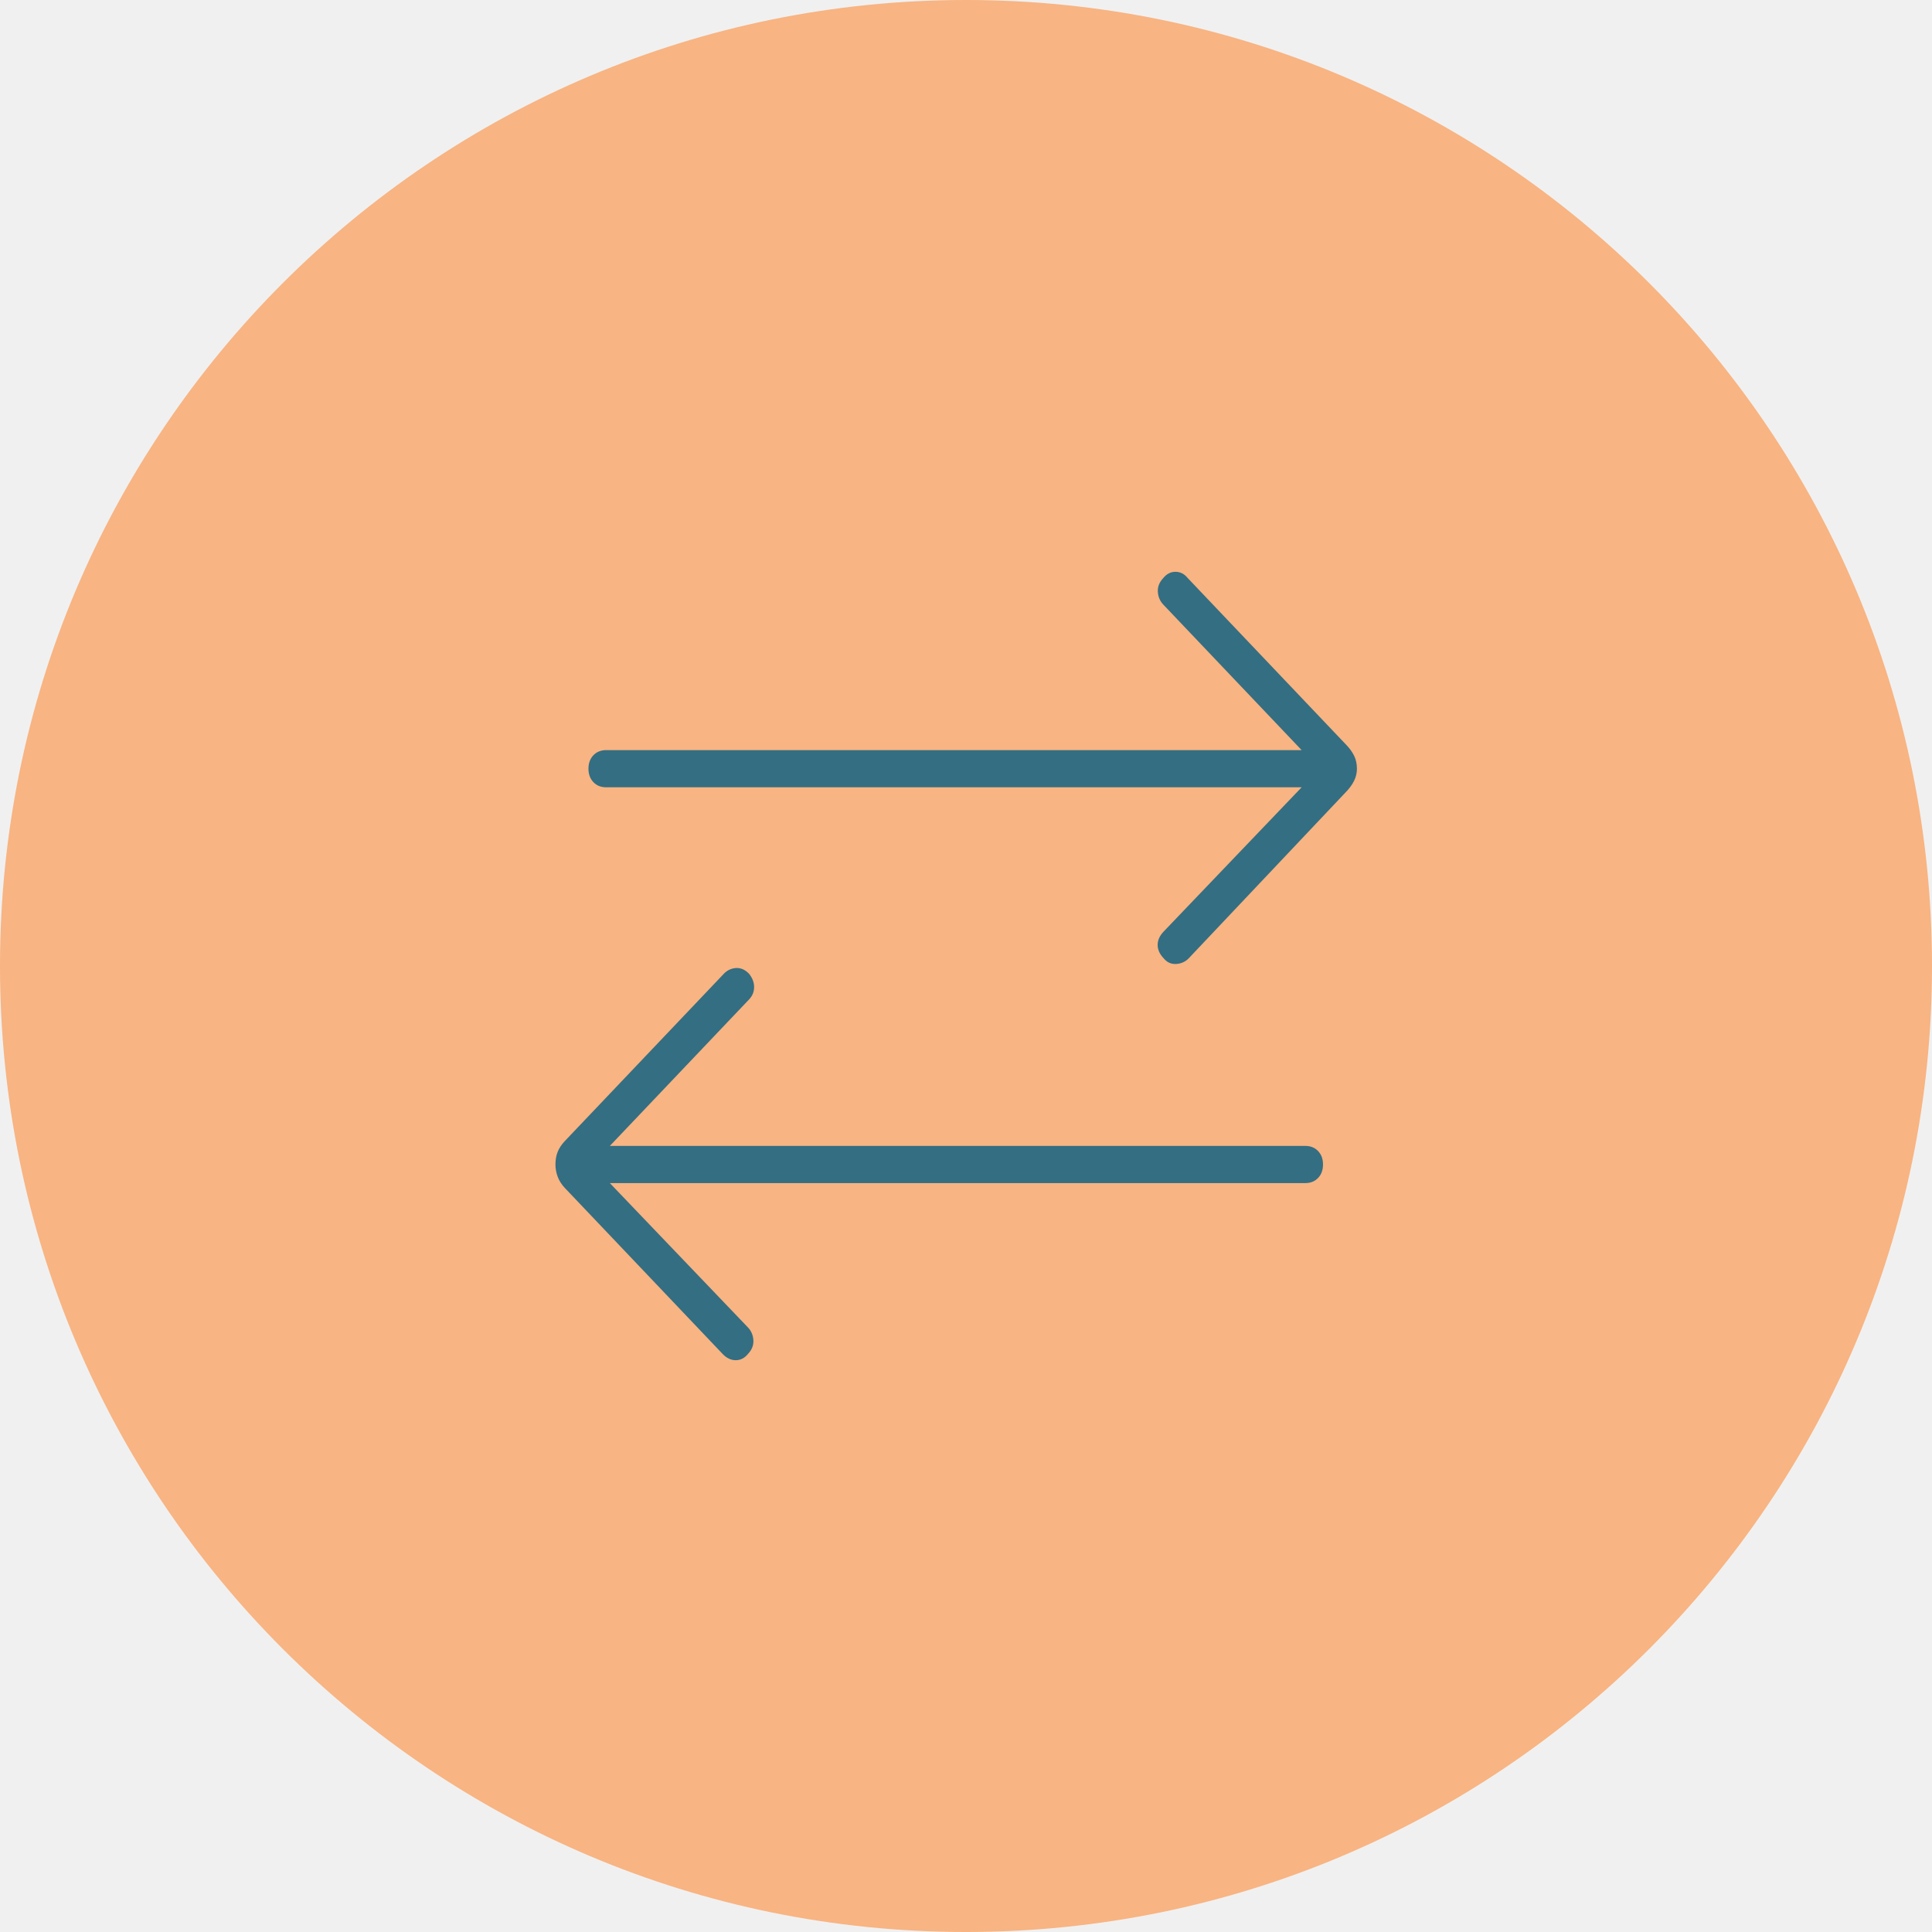
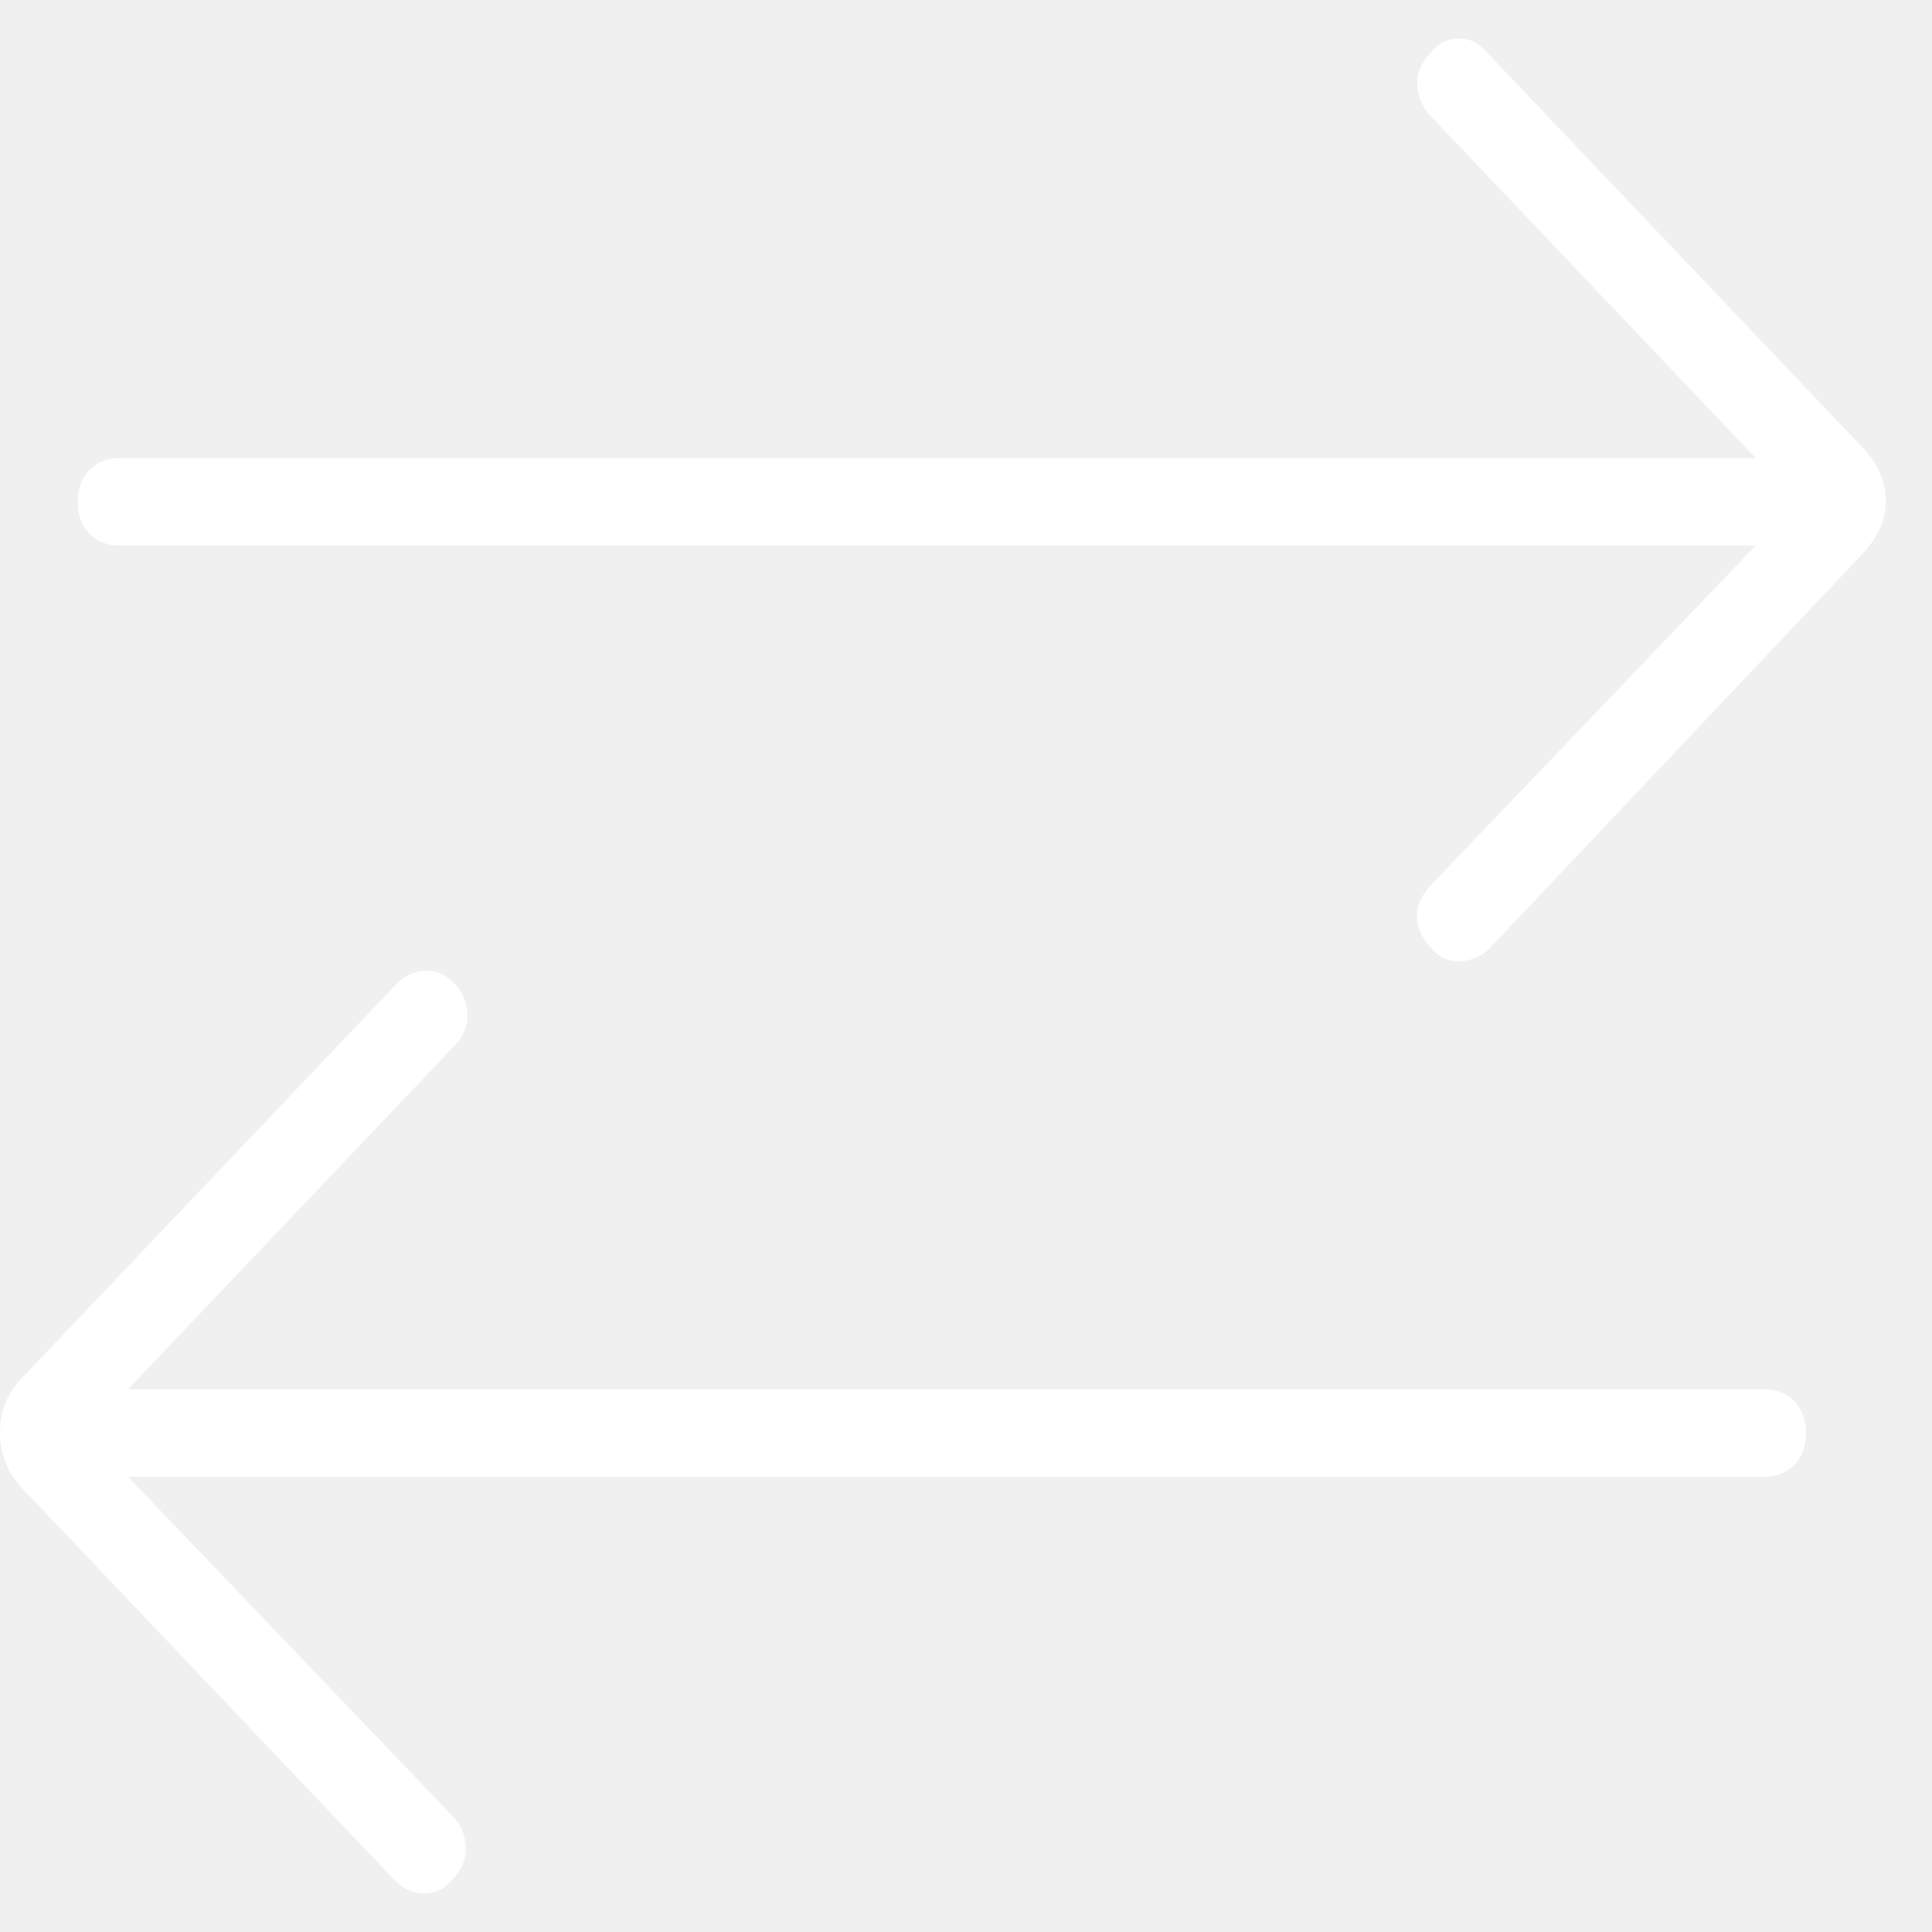
- <svg xmlns="http://www.w3.org/2000/svg" width="80" height="80" viewBox="0 0 80 80" fill="none">
-   <rect width="80" height="80" rx="40" fill="#F8B482" />
-   <mask id="mask0_69_236" style="mask-type:alpha" maskUnits="userSpaceOnUse" x="16" y="16" width="48" height="48">
-     <rect x="16" y="16" width="48" height="48" fill="#D9D9D9" />
-   </mask>
-   <g mask="url(#mask0_69_236)">
-     <path d="M25.252 48.989L30.97 54.965C31.109 55.111 31.184 55.288 31.196 55.496C31.209 55.704 31.133 55.894 30.97 56.066C30.831 56.237 30.663 56.323 30.465 56.323C30.268 56.323 30.087 56.237 29.924 56.066L23.391 49.193C23.257 49.051 23.158 48.898 23.095 48.731C23.032 48.564 23 48.394 23 48.219C23 48.019 23.032 47.842 23.095 47.688C23.158 47.535 23.257 47.387 23.391 47.246L29.971 40.323C30.11 40.177 30.279 40.097 30.476 40.084C30.674 40.072 30.854 40.151 31.017 40.323C31.156 40.495 31.226 40.678 31.226 40.873C31.226 41.068 31.156 41.239 31.017 41.385L25.252 47.45H54.052C54.269 47.45 54.445 47.521 54.58 47.663C54.716 47.806 54.783 47.991 54.783 48.219C54.783 48.447 54.716 48.633 54.58 48.775C54.445 48.917 54.269 48.989 54.052 48.989H25.252ZM53.898 32.6H25.098C24.881 32.6 24.706 32.529 24.57 32.386C24.435 32.244 24.367 32.059 24.367 31.831C24.367 31.603 24.435 31.417 24.57 31.275C24.706 31.133 24.881 31.061 25.098 31.061H53.898L48.17 25.035C48.031 24.889 47.956 24.712 47.944 24.504C47.931 24.296 48.007 24.107 48.17 23.934C48.309 23.763 48.477 23.677 48.675 23.677C48.872 23.677 49.04 23.763 49.179 23.934L55.76 30.858C55.894 30.998 55.998 31.146 56.074 31.3C56.149 31.454 56.187 31.631 56.187 31.831C56.187 32.005 56.149 32.169 56.074 32.323C55.998 32.477 55.894 32.624 55.76 32.766L49.227 39.677C49.088 39.823 48.913 39.903 48.704 39.916C48.494 39.928 48.32 39.849 48.181 39.677C48.018 39.505 47.936 39.322 47.936 39.127C47.936 38.932 48.018 38.749 48.181 38.577L53.898 32.6Z" fill="#346E82" />
-   </g>
+ <svg xmlns="http://www.w3.org/2000/svg" width="34" height="34" viewBox="0 0 34 34" fill="none">
+   <path d="M2.252 25.988L7.969 31.965C8.109 32.111 8.184 32.288 8.196 32.496C8.209 32.704 8.133 32.894 7.969 33.066C7.831 33.237 7.663 33.323 7.465 33.323C7.268 33.323 7.087 33.237 6.924 33.066L0.391 26.192C0.257 26.052 0.158 25.898 0.095 25.731C0.032 25.564 0 25.394 0 25.219C0 25.019 0.032 24.842 0.095 24.689C0.158 24.535 0.257 24.387 0.391 24.246L6.971 17.323C7.111 17.177 7.279 17.098 7.476 17.084C7.674 17.072 7.854 17.151 8.017 17.323C8.156 17.495 8.226 17.678 8.226 17.873C8.226 18.068 8.156 18.238 8.017 18.384L2.252 24.45H31.052C31.269 24.45 31.445 24.521 31.58 24.663C31.716 24.806 31.783 24.991 31.783 25.219C31.783 25.447 31.716 25.633 31.58 25.775C31.445 25.917 31.269 25.988 31.052 25.988H2.252ZM30.898 9.6H2.098C1.882 9.6 1.706 9.529 1.57 9.386C1.435 9.244 1.367 9.059 1.367 8.831C1.367 8.603 1.435 8.417 1.57 8.275C1.706 8.133 1.882 8.062 2.098 8.062H30.898L25.17 2.034C25.031 1.889 24.956 1.712 24.944 1.504C24.931 1.296 25.007 1.107 25.17 0.935C25.309 0.763 25.477 0.677 25.674 0.677C25.872 0.677 26.04 0.763 26.179 0.935L32.76 7.857C32.894 7.998 32.998 8.146 33.074 8.3C33.149 8.454 33.187 8.631 33.187 8.831C33.187 9.005 33.149 9.169 33.074 9.323C32.998 9.477 32.894 9.624 32.76 9.765L26.227 16.677C26.088 16.823 25.913 16.902 25.704 16.916C25.494 16.928 25.32 16.849 25.181 16.677C25.018 16.505 24.936 16.322 24.936 16.127C24.936 15.932 25.018 15.749 25.181 15.577L30.898 9.6Z" fill="white" />
</svg>
